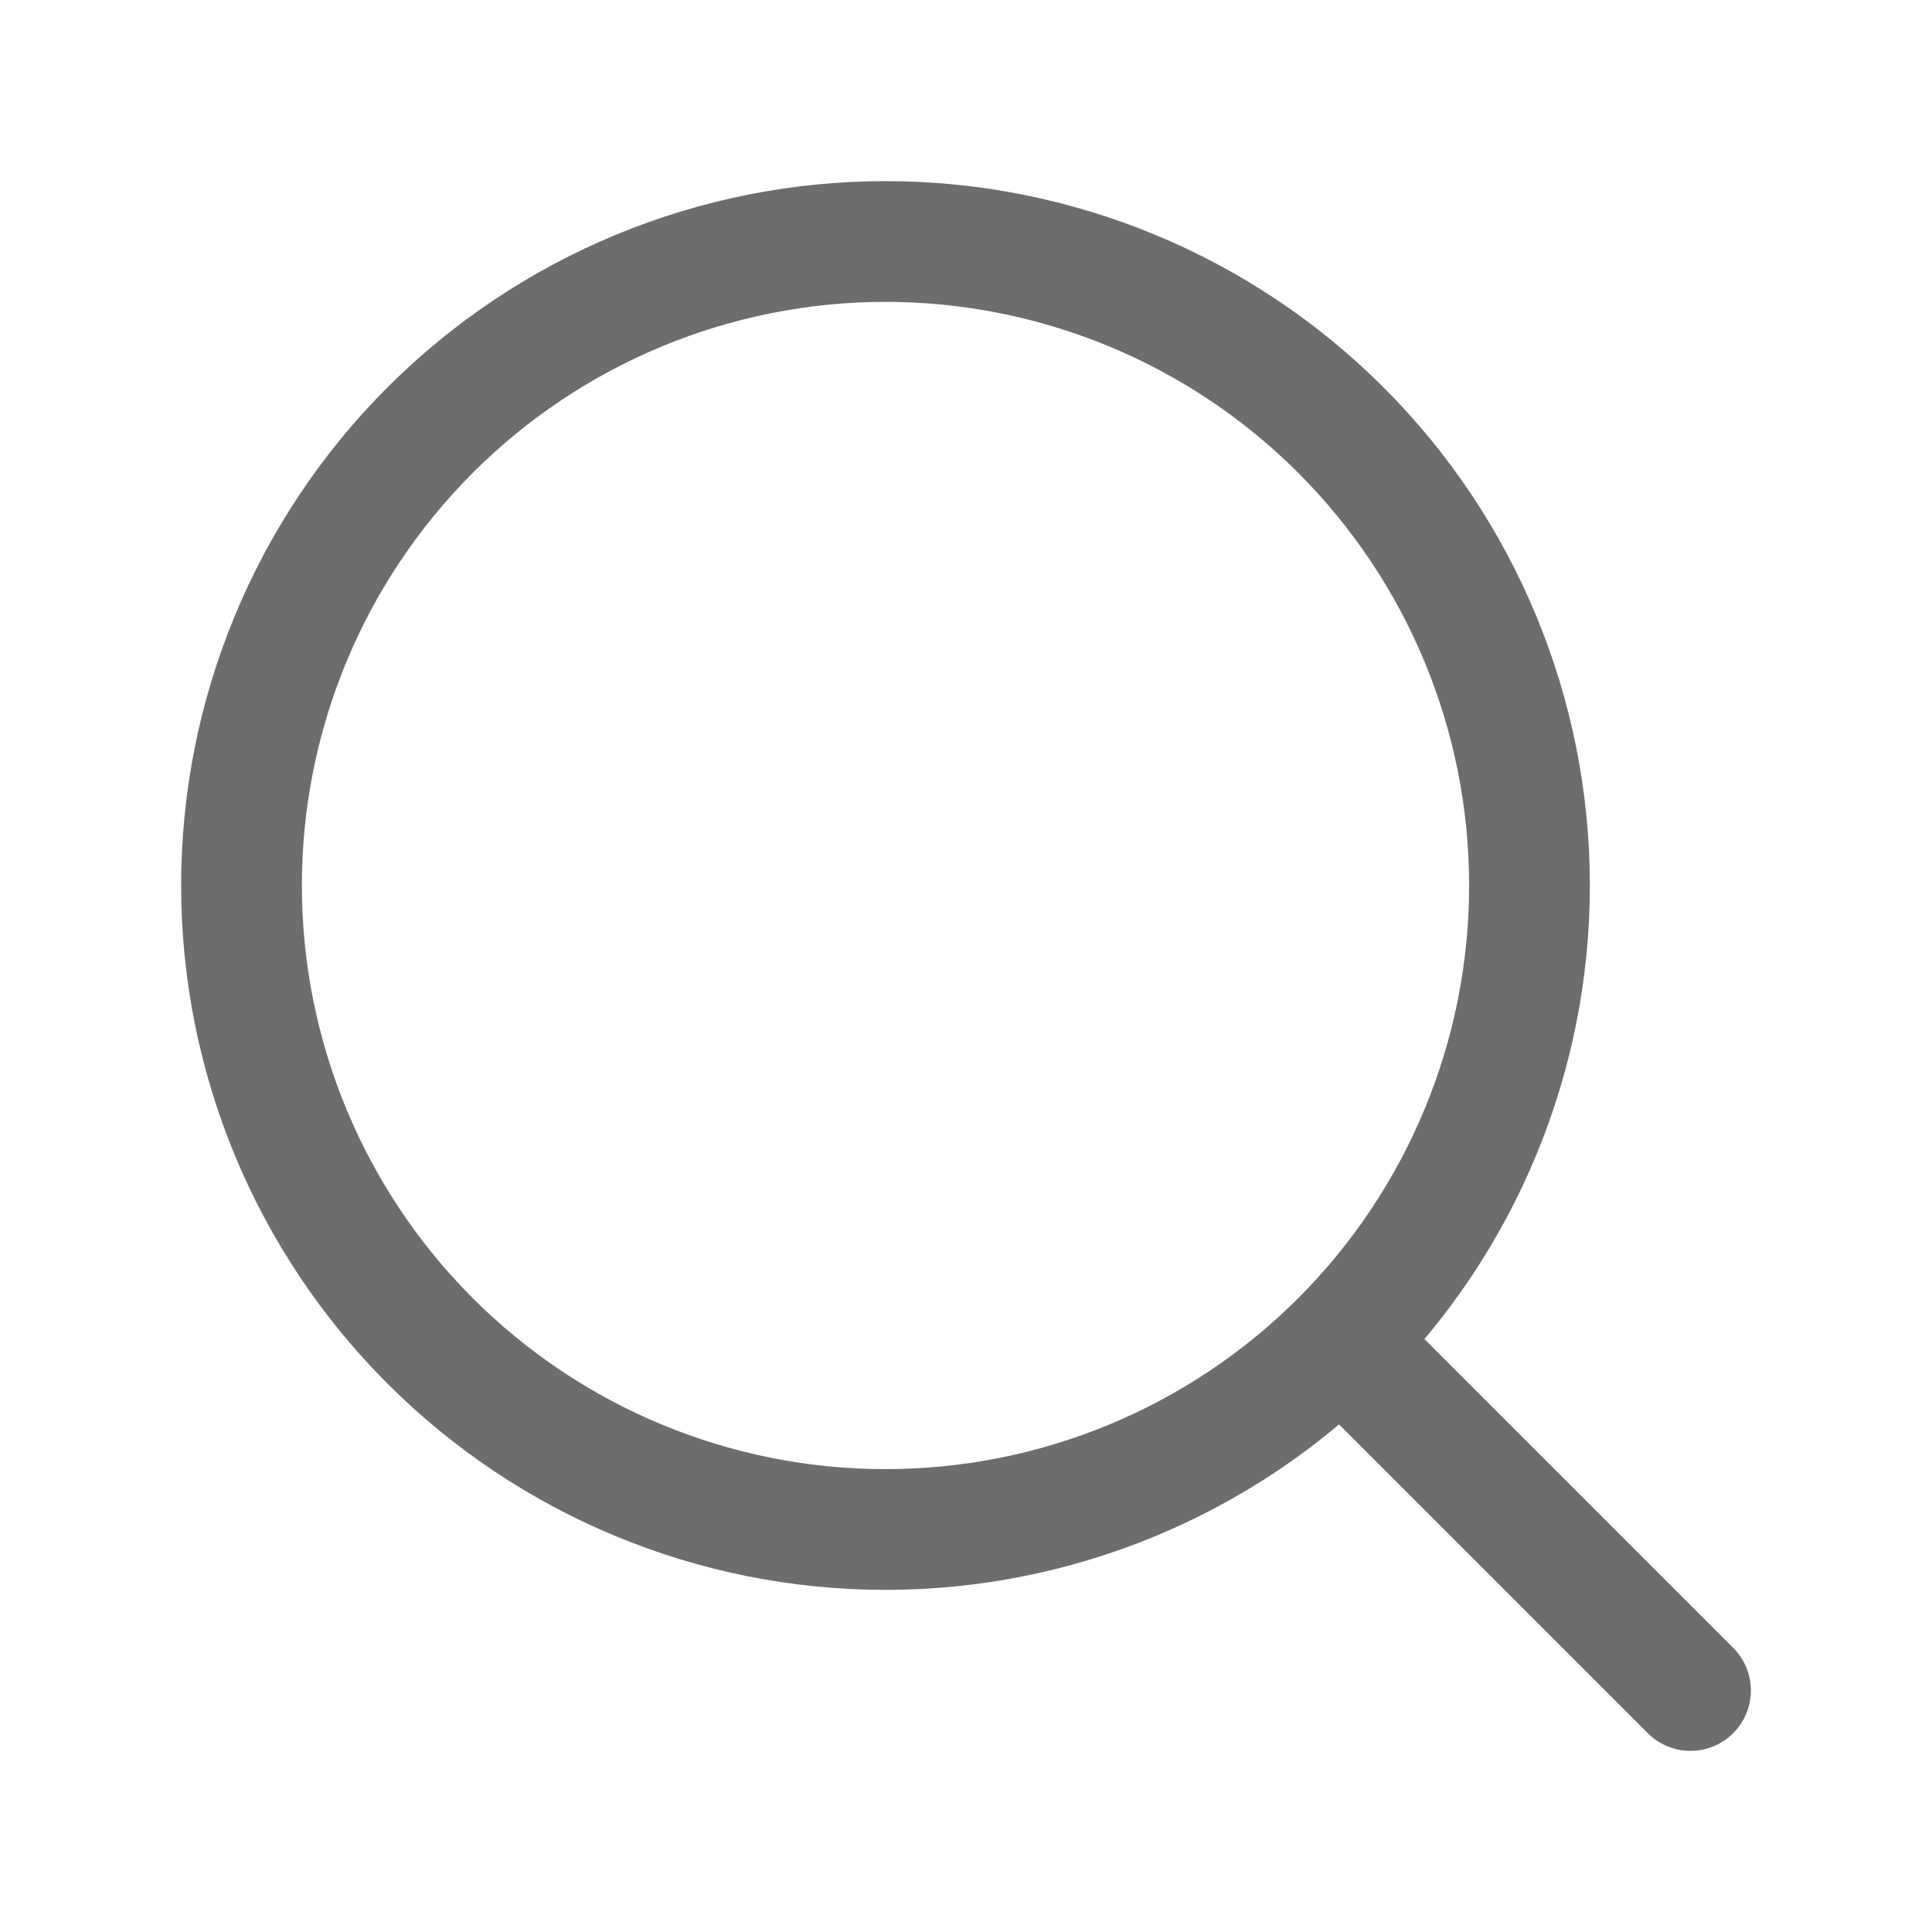
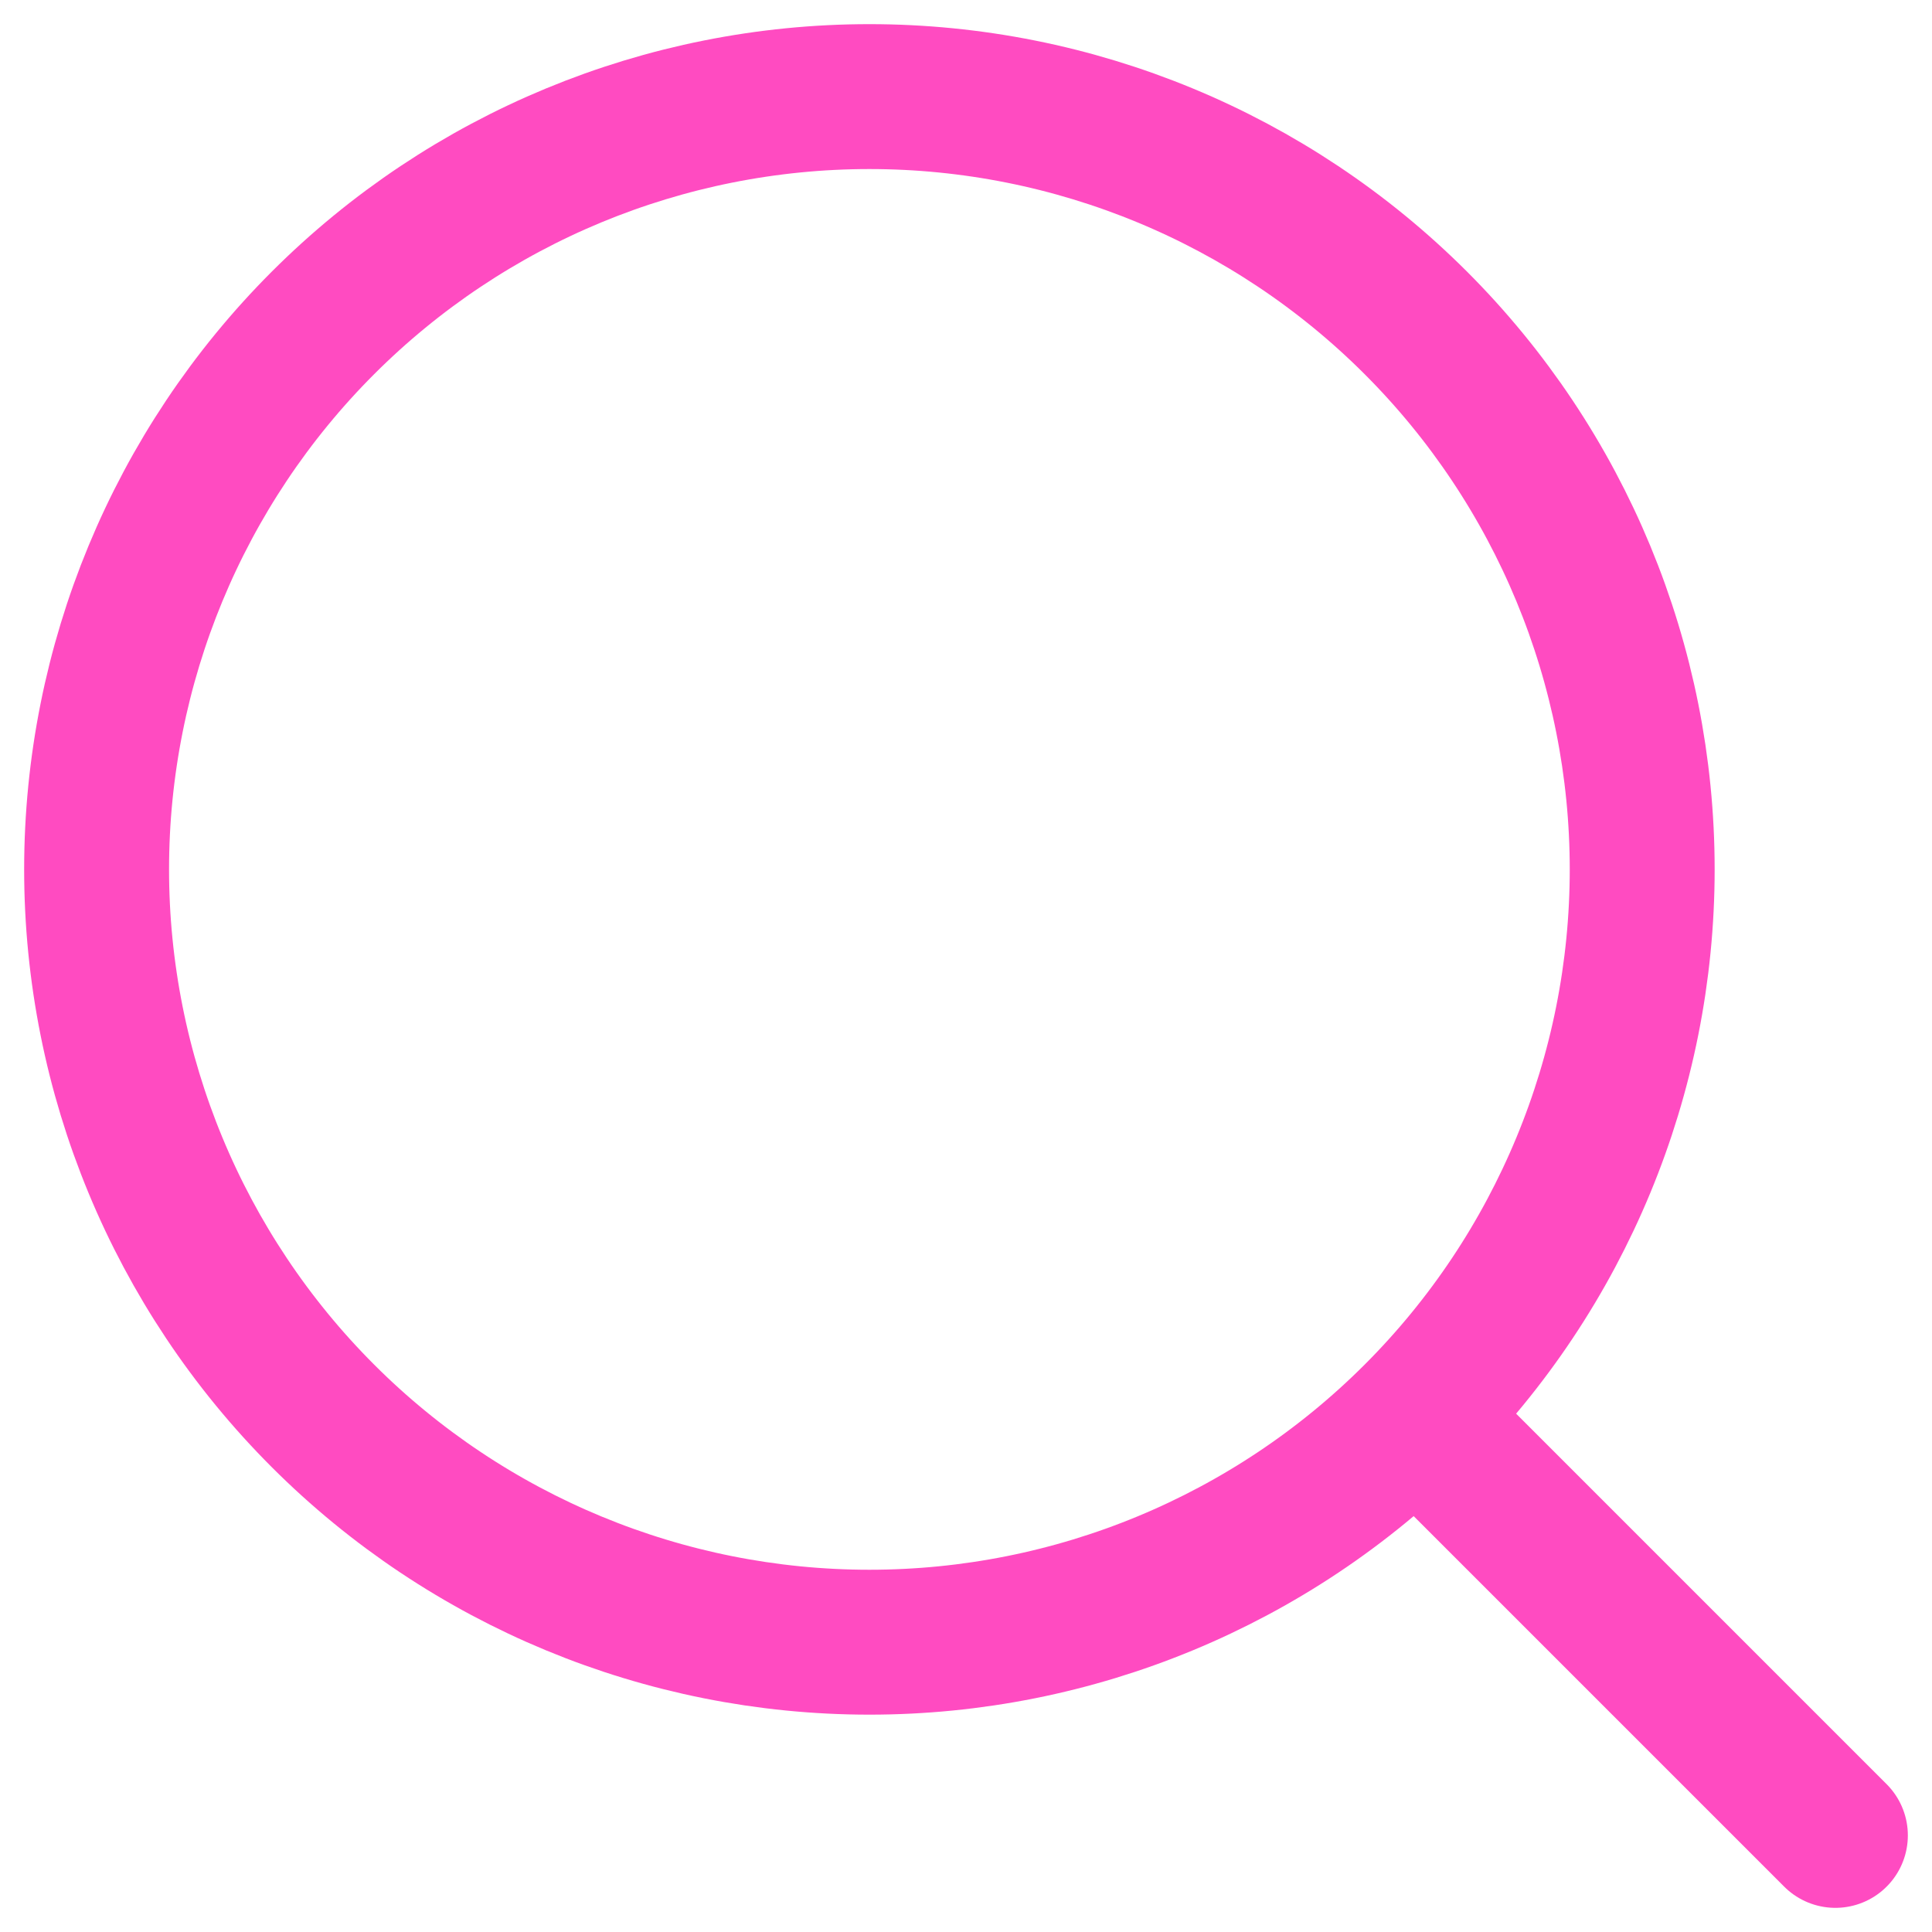
- <svg xmlns="http://www.w3.org/2000/svg" width="24" height="24" viewBox="0 0 24 24" fill="none">
-   <path d="M17 17L21 21M3 11C3 13.122 3.843 15.157 5.343 16.657C6.843 18.157 8.878 19 11 19C13.122 19 15.157 18.157 16.657 16.657C18.157 15.157 19 13.122 19 11C19 8.878 18.157 6.843 16.657 5.343C15.157 3.843 13.122 3 11 3C8.878 3 6.843 3.843 5.343 5.343C3.843 6.843 3 8.878 3 11Z" stroke="#6D6D6D" stroke-width="1.5" stroke-linecap="round" stroke-linejoin="round" />
+ <svg xmlns="http://www.w3.org/2000/svg" width="20" height="20" viewBox="0 0 20 20" fill="none">
+   <path d="M15 15L19 19M1 9C1 11.122 1.843 13.157 3.343 14.657C4.843 16.157 6.878 17 9 17C11.122 17 13.157 16.157 14.657 14.657C16.157 13.157 17 11.122 17 9C17 6.878 16.157 4.843 14.657 3.343C13.157 1.843 11.122 1 9 1C6.878 1 4.843 1.843 3.343 3.343C1.843 4.843 1 6.878 1 9Z" stroke="#FF4BC1" stroke-width="1.5" stroke-linecap="round" stroke-linejoin="round" />
</svg>
